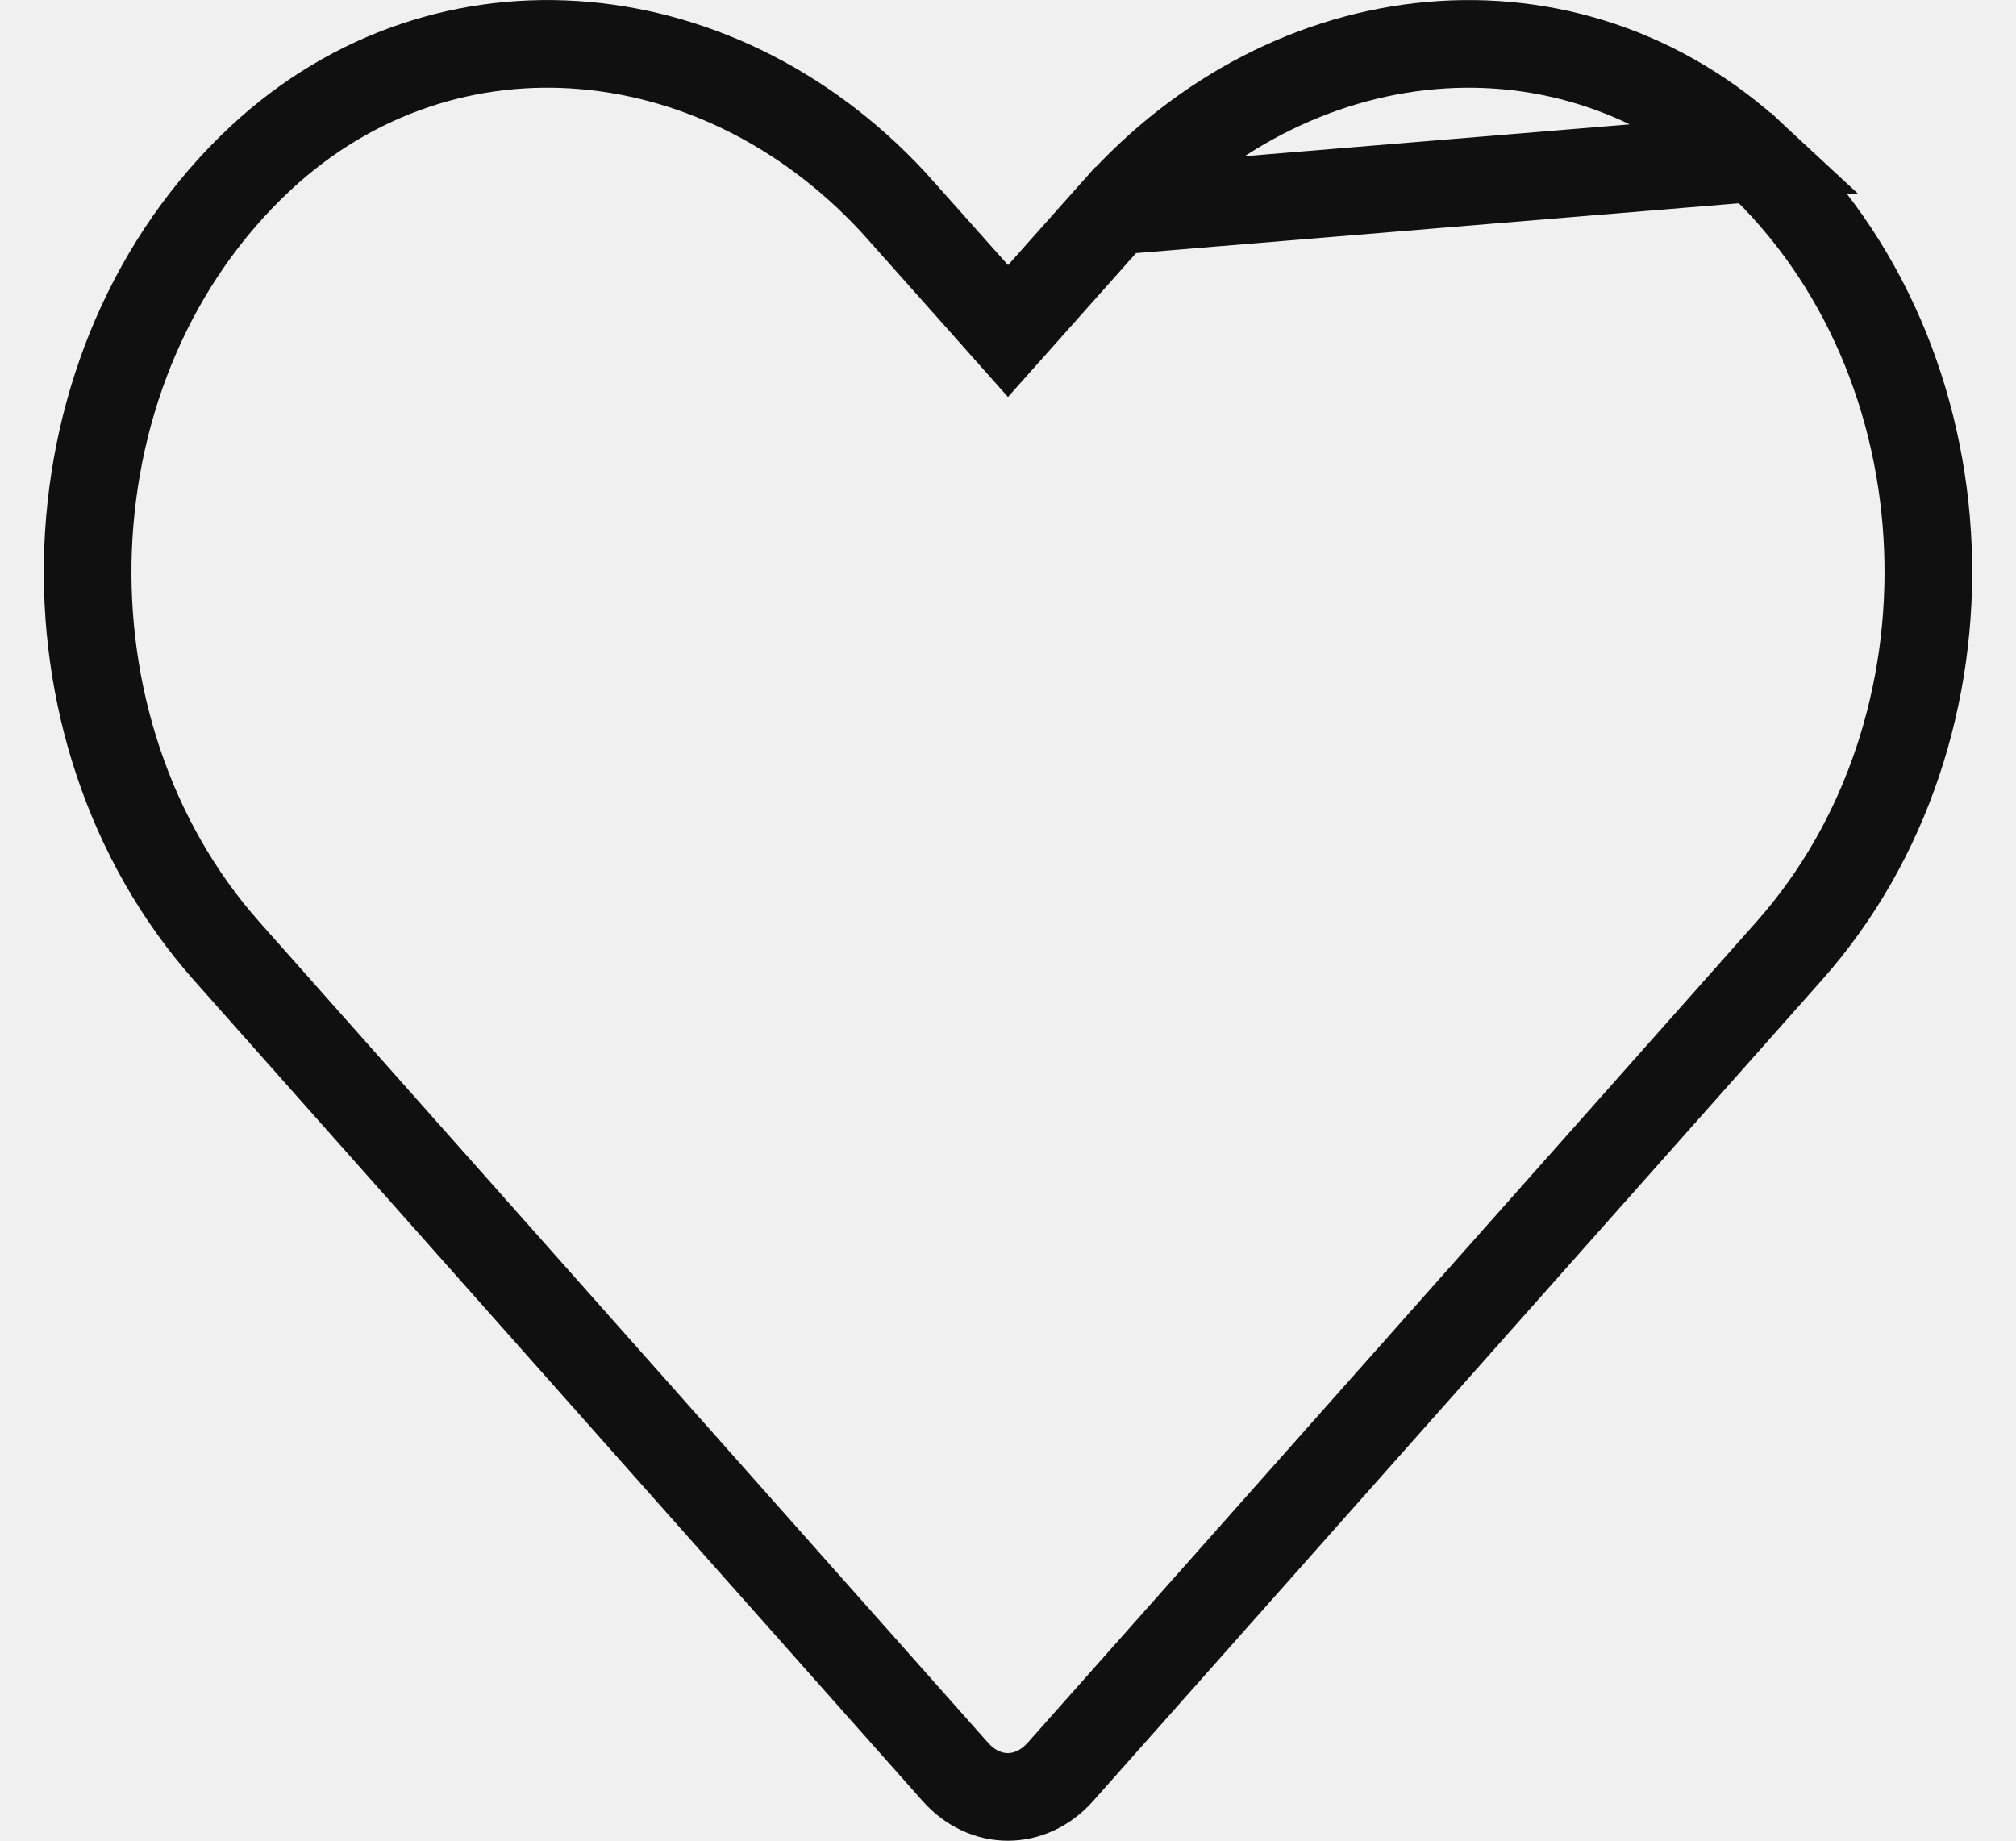
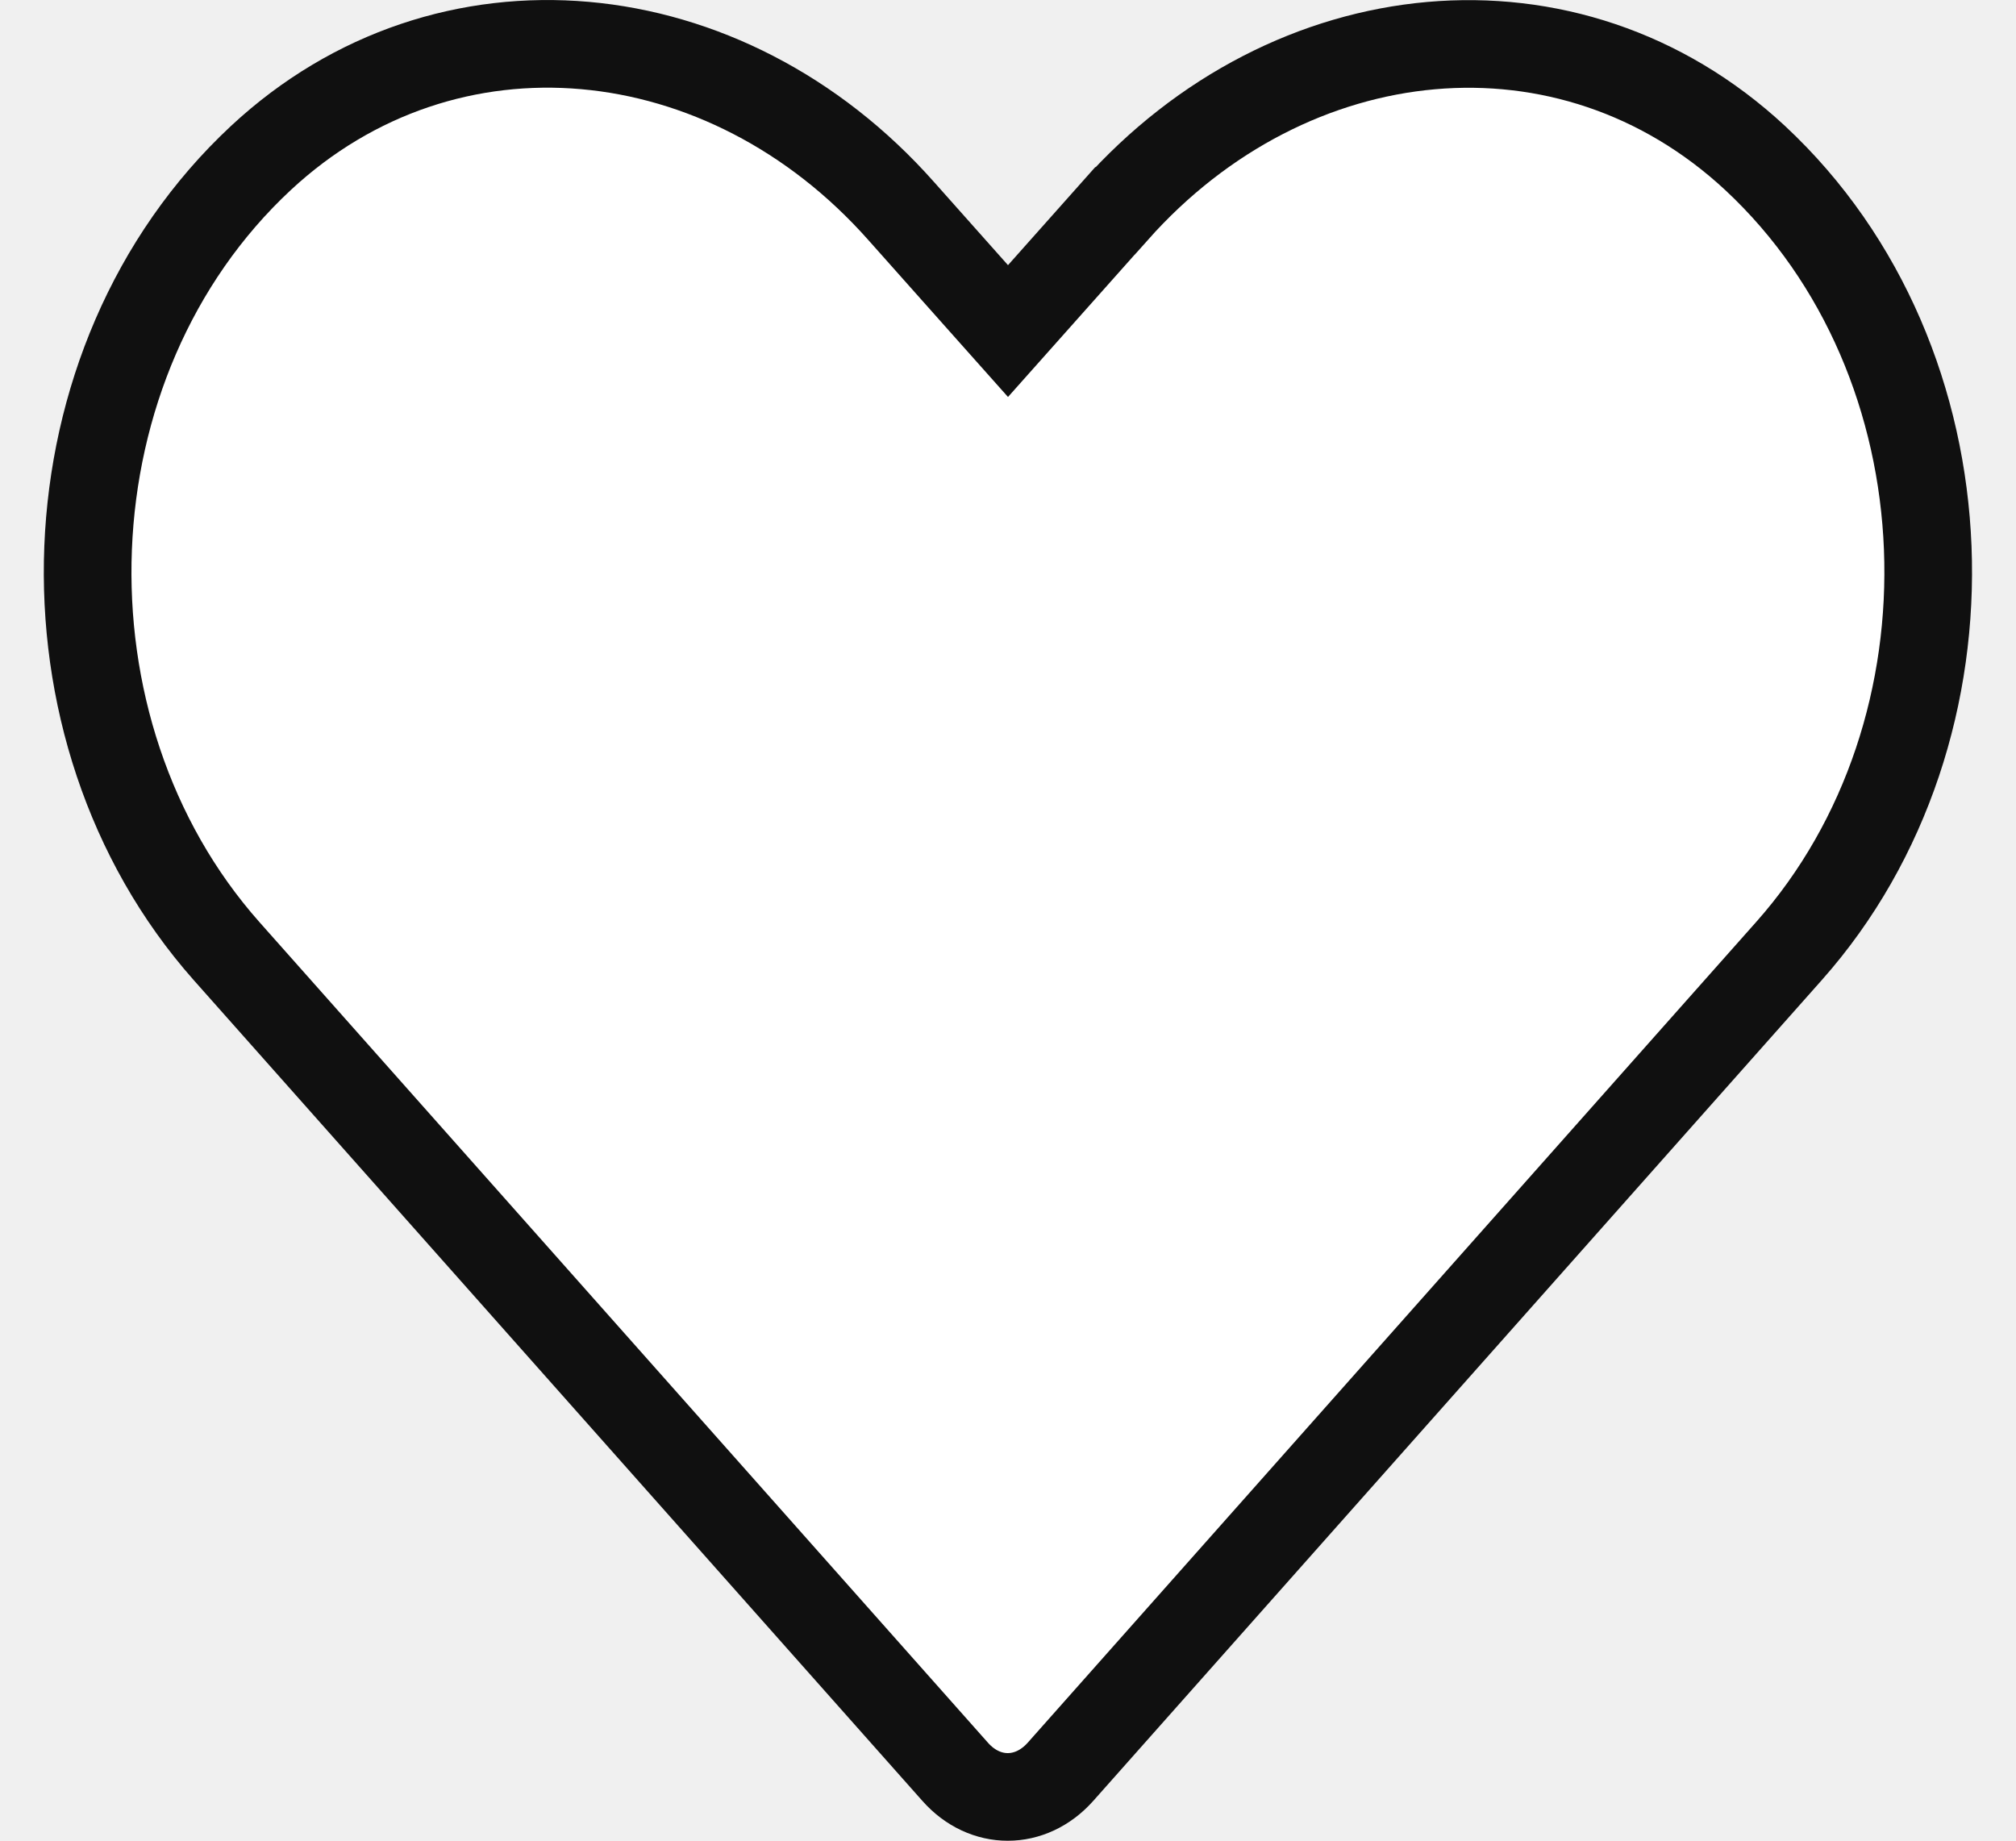
- <svg xmlns="http://www.w3.org/2000/svg" width="23" height="21" viewBox="0 0 23 21" fill="none">
-   <path d="M12.721 2.406L12.72 2.406L11.874 3.357L11.5 3.777L11.127 3.357L10.28 2.406L10.28 2.405C8.282 0.153 5.097 -0.17 2.976 1.802C0.482 4.125 0.345 8.324 2.585 10.85L10.899 20.215C10.899 20.215 10.899 20.215 10.899 20.215C11.237 20.596 11.759 20.596 12.098 20.215C12.098 20.215 12.098 20.215 12.098 20.215L20.412 10.849L20.412 10.849C22.656 8.323 22.518 4.125 20.024 1.802L12.721 2.406ZM12.721 2.406C14.722 0.152 17.903 -0.169 20.024 1.802L12.721 2.406Z" stroke="#101010" />
+ <svg xmlns="http://www.w3.org/2000/svg" version="1.1" id="Calque_1" x="0px" y="0px" width="23px" height="21px" viewBox="0 0 23 21" enable-background="new 0 0 23 21" xml:space="preserve">
+   <path fill="#FFFFFF" stroke="#101010" d="M20.023,1.802c-2.121-1.97-5.3-1.649-7.302,0.604h-0.001l-0.847,0.952L11.5,3.777  l-0.374-0.42L10.28,2.406C8.282,0.152,5.097-0.17,2.977,1.802C0.482,4.125,0.345,8.324,2.584,10.85l8.314,9.365  c0.338,0.381,0.86,0.381,1.2,0l8.313-9.366C22.654,8.323,22.516,4.124,20.023,1.802z" />
</svg>
